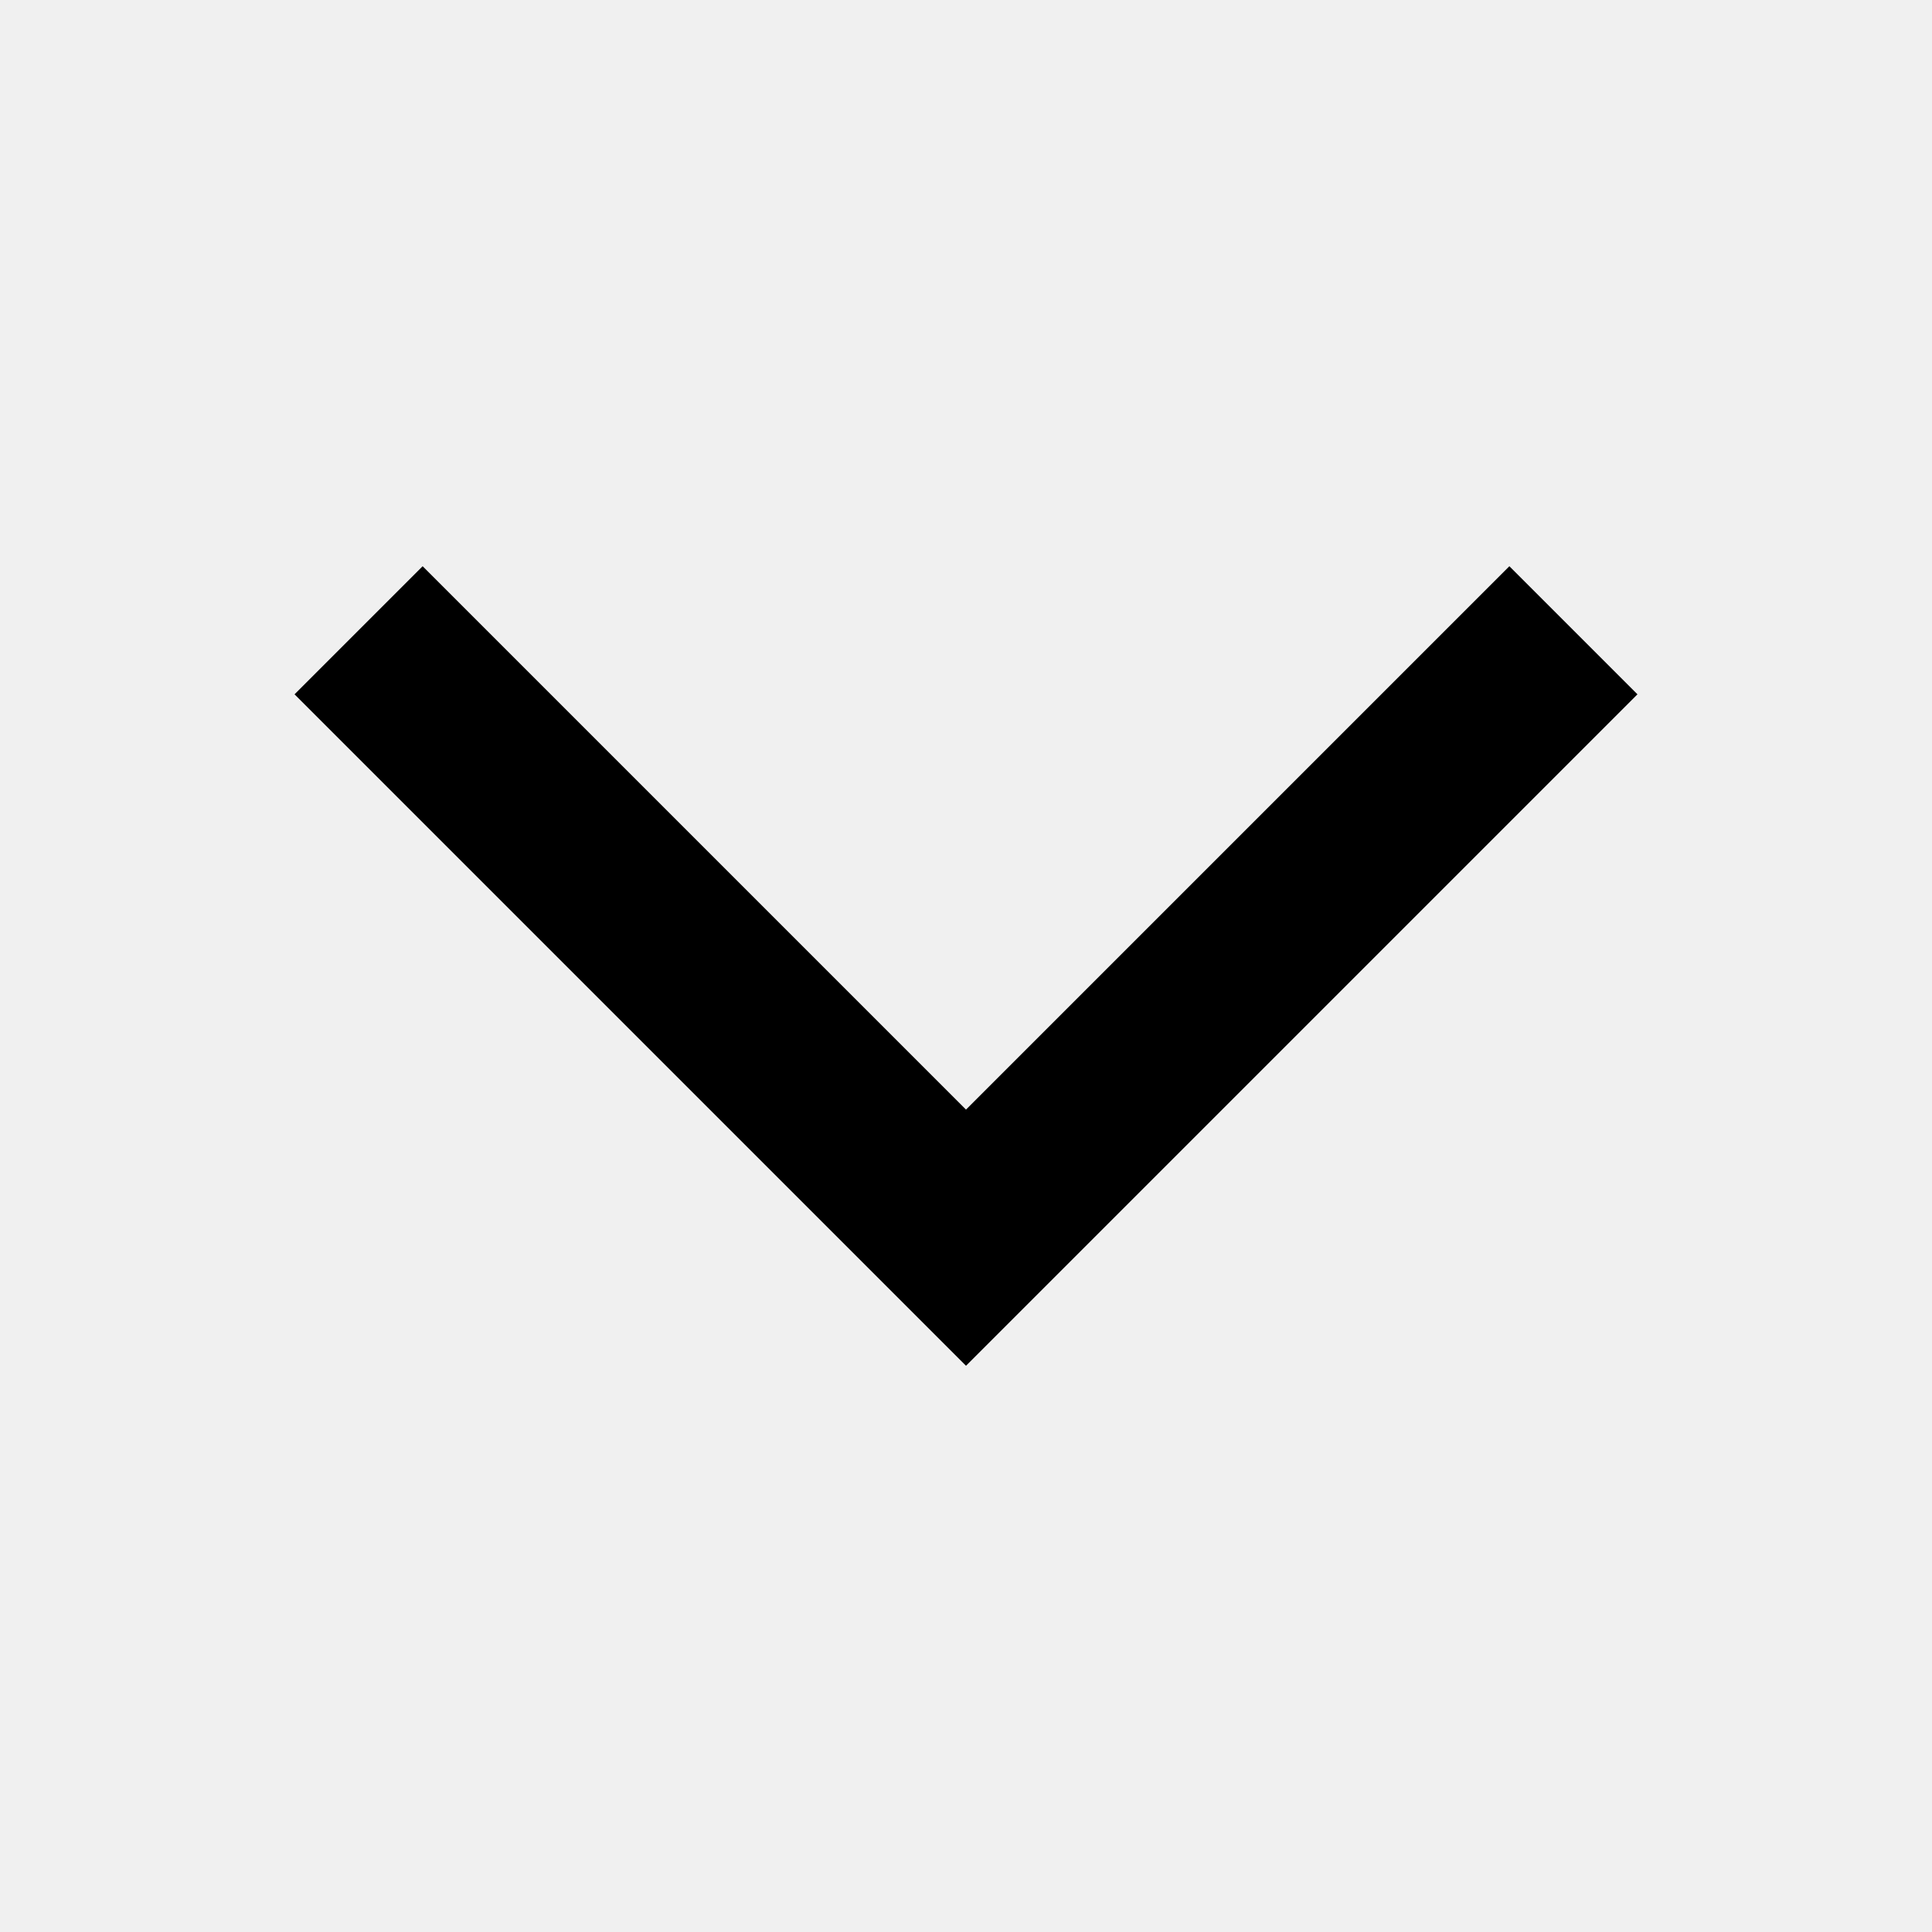
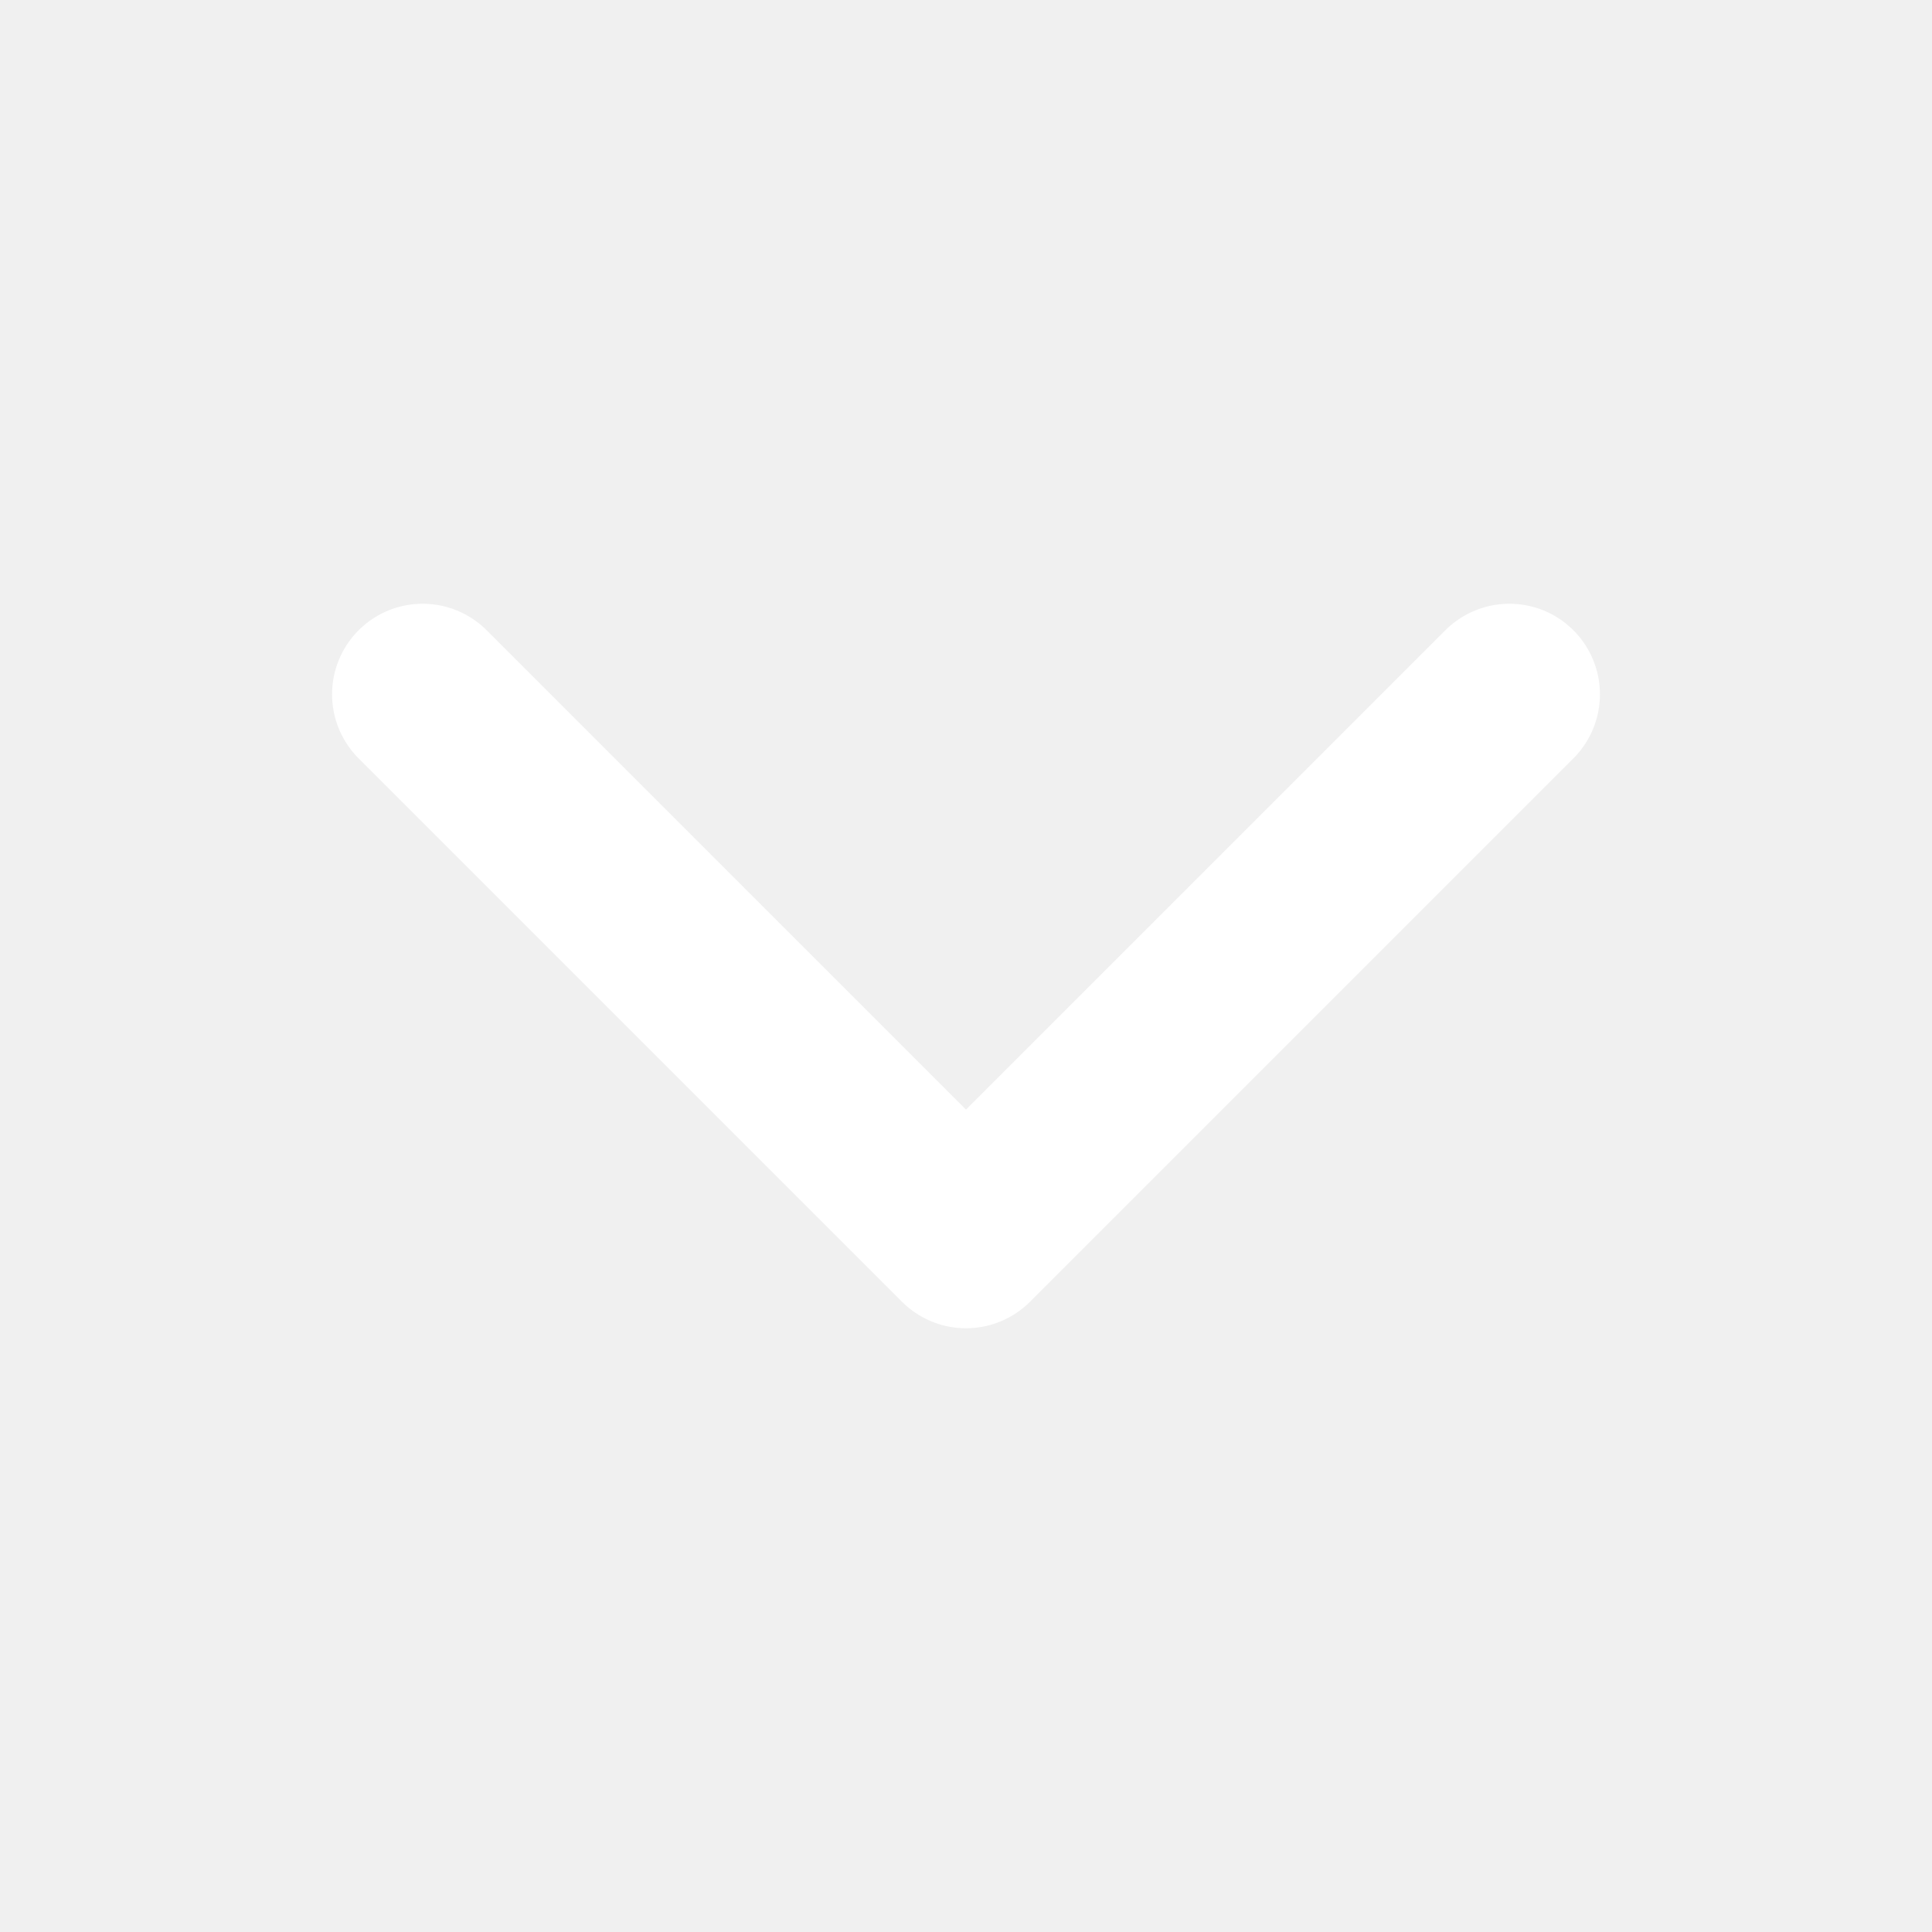
<svg xmlns="http://www.w3.org/2000/svg" class="ionicon" viewBox="0 0 512 512">
-   <path fill="none" stroke="currentColor" stroke-linecap="square" stroke-miterlimit="10" stroke-width="48" d="M112 184l144 144 144-144" />
+   <path fill="none" stroke="#fff" stroke-linecap="round" stroke-linejoin="round" stroke-width="48" d="M112 184l144 144 144-144" />
</svg>
